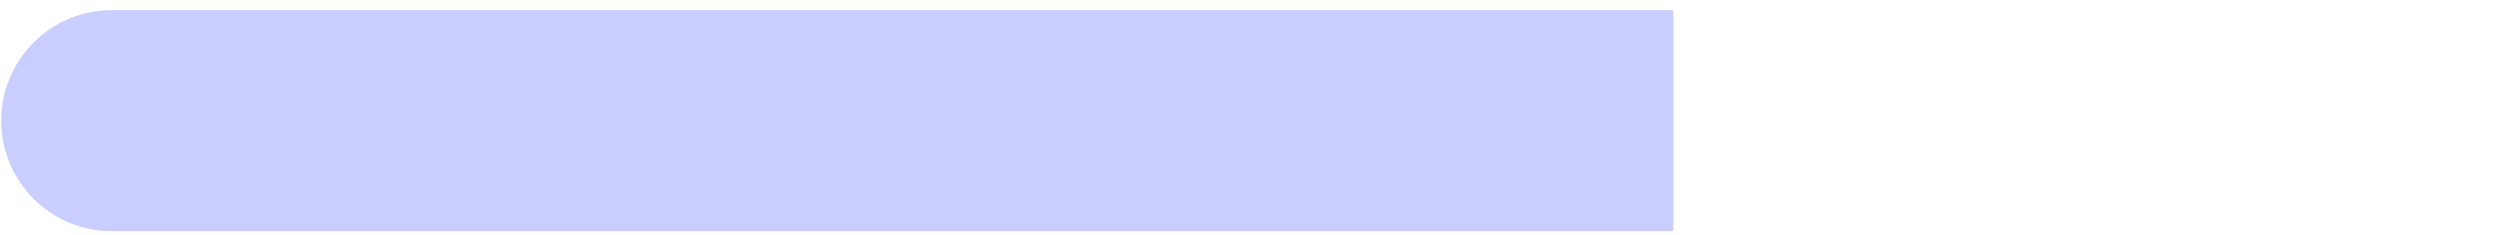
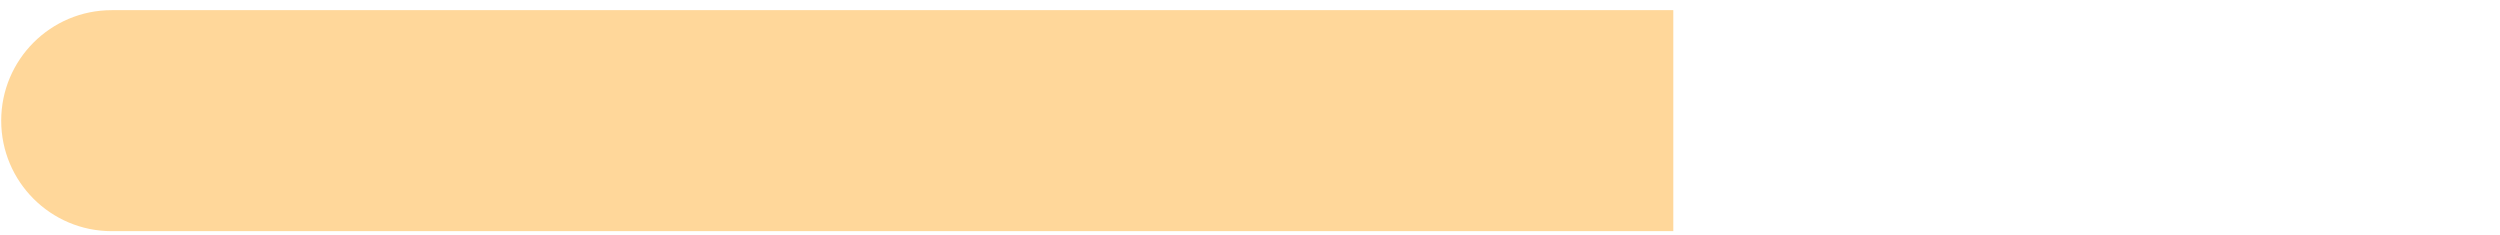
<svg xmlns="http://www.w3.org/2000/svg" width="current" height="current" viewBox="0 0 181 17" fill="none">
-   <rect x="0.087" y="0.736" rx="8" fill="#EFEFEF" />
-   <path d="M0.087 8.736C0.087 4.318 3.669 0.736 8.087 0.736H121.147V16.736H8.087C3.669 16.736 0.087 13.155 0.087 8.736Z" fill="#C9CEFF" />
+   <rect x="0.087" y="0.736" rx="8" fill="#FFD79A" />
+   <path d="M0.087 8.736C0.087 4.318 3.669 0.736 8.087 0.736H121.147V16.736H8.087C3.669 16.736 0.087 13.155 0.087 8.736Z" fill="#FFD79A" />
</svg>
